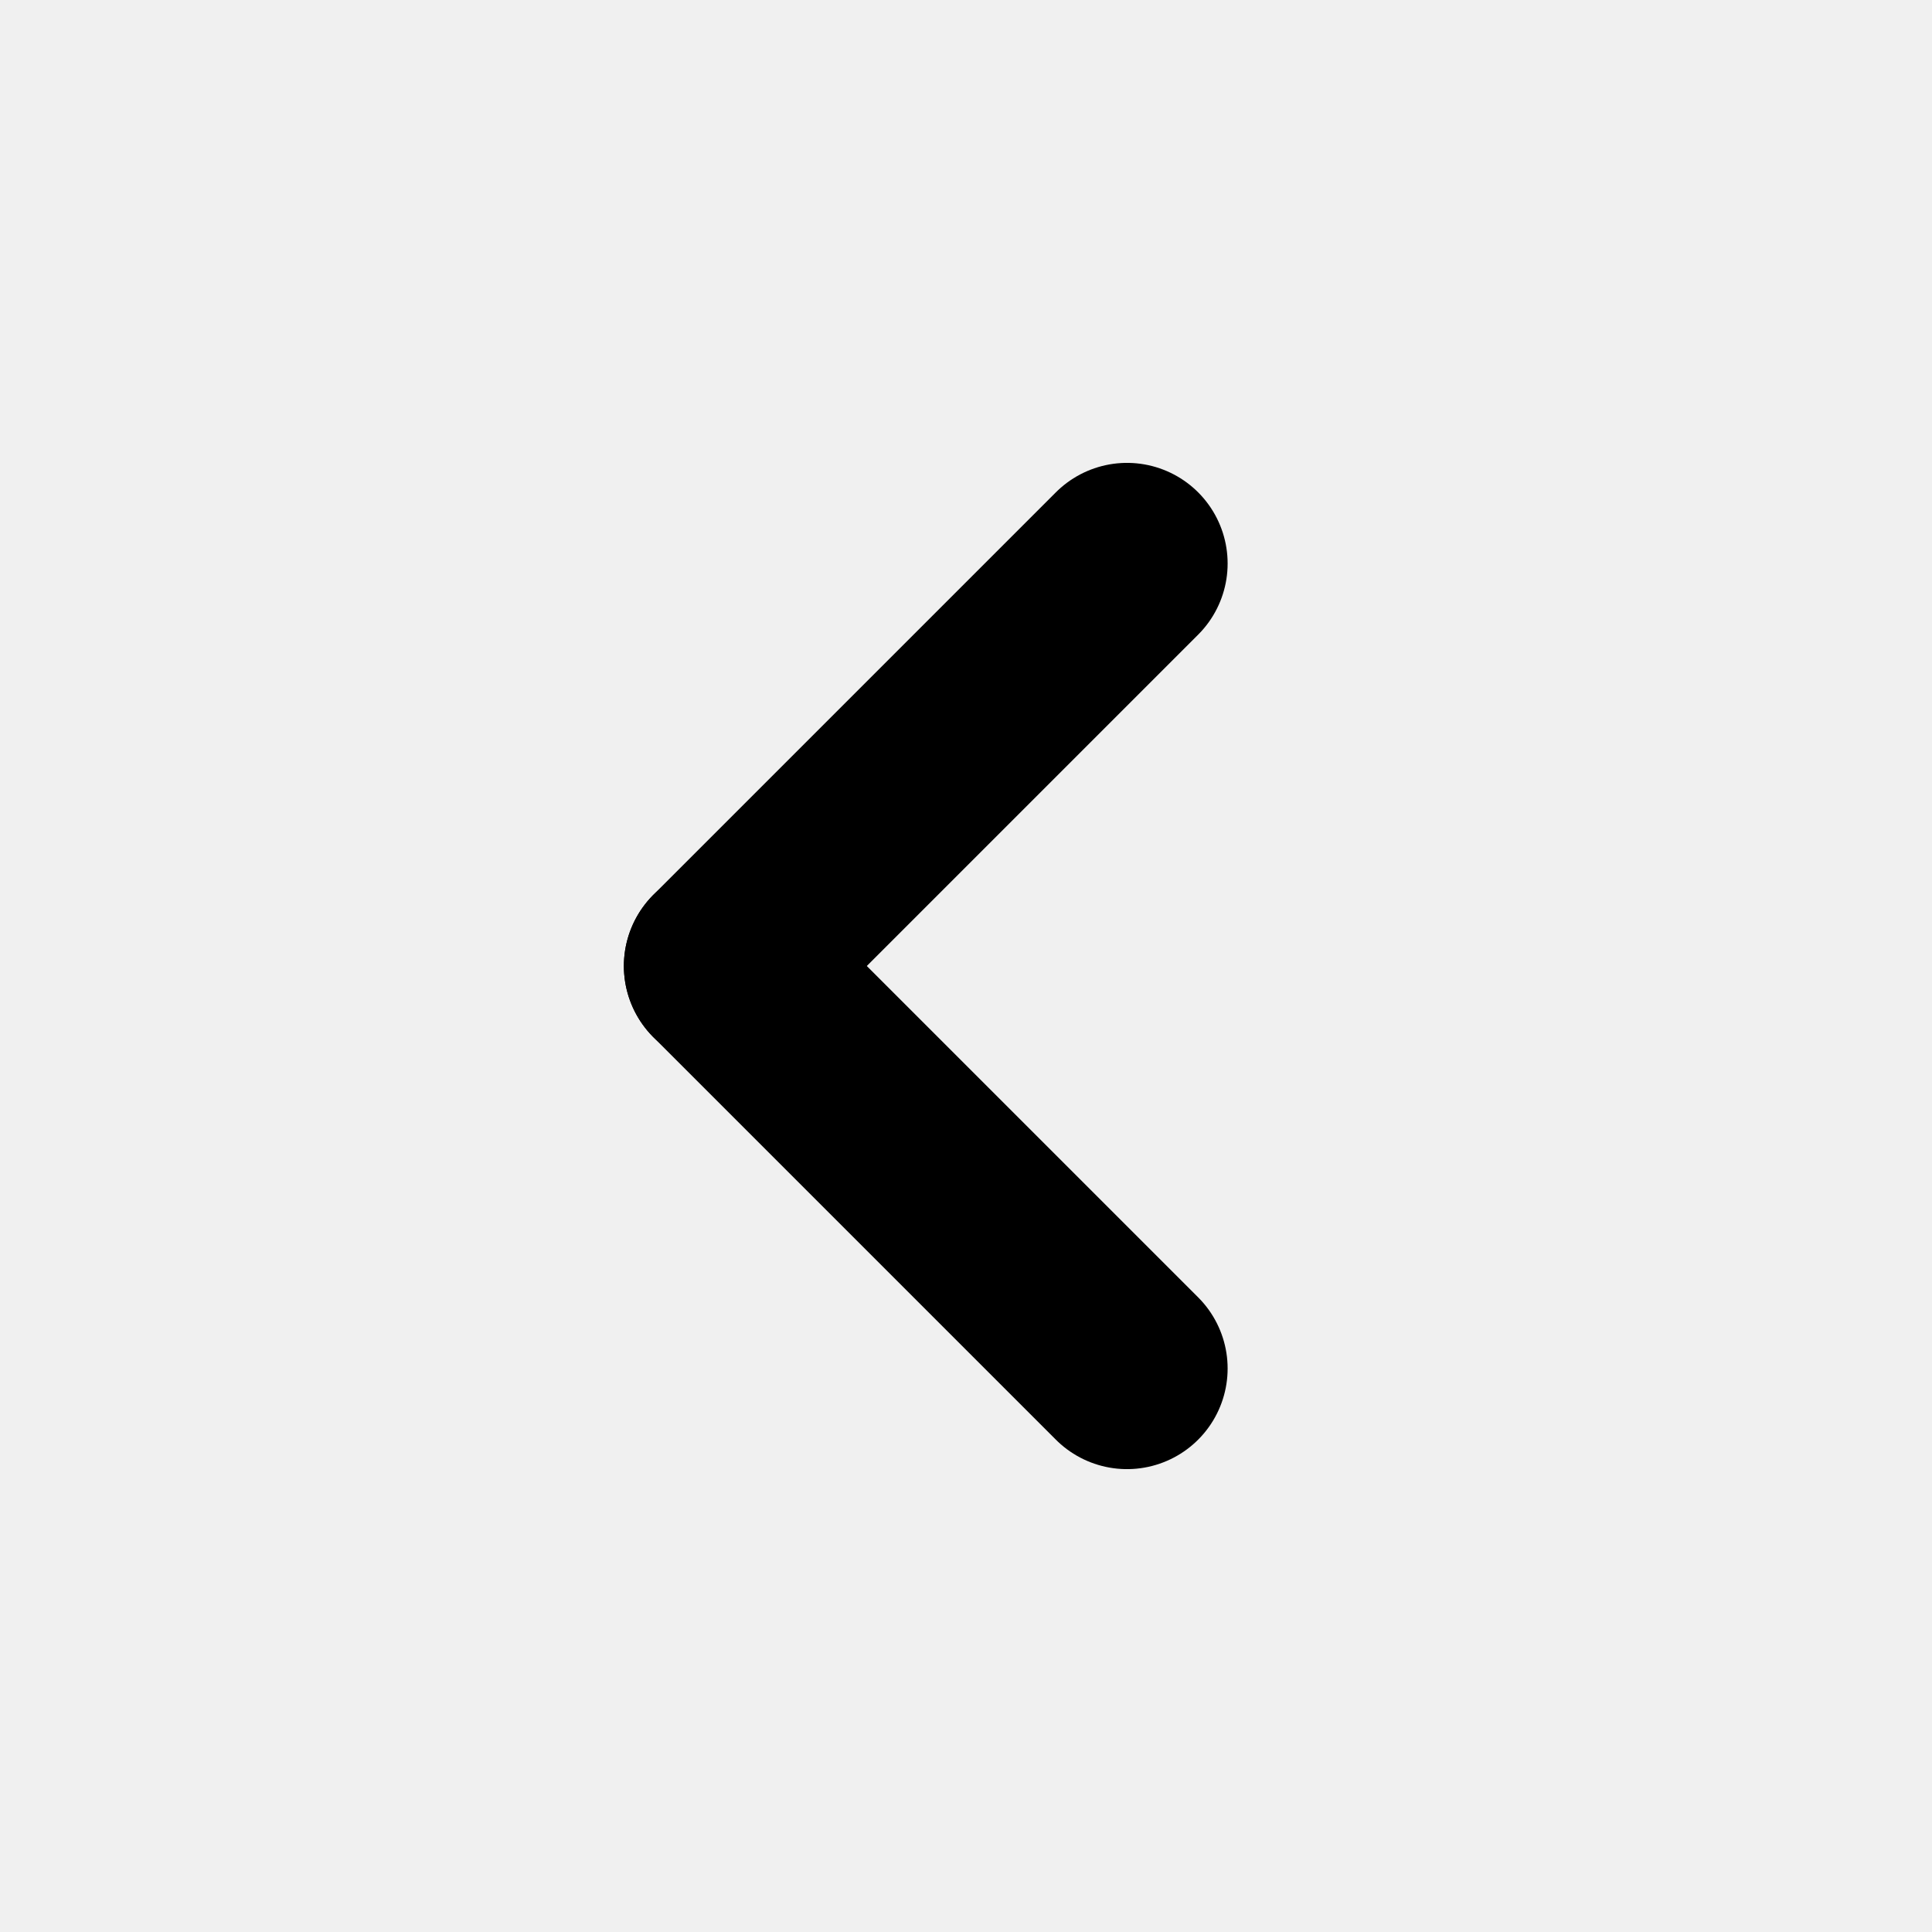
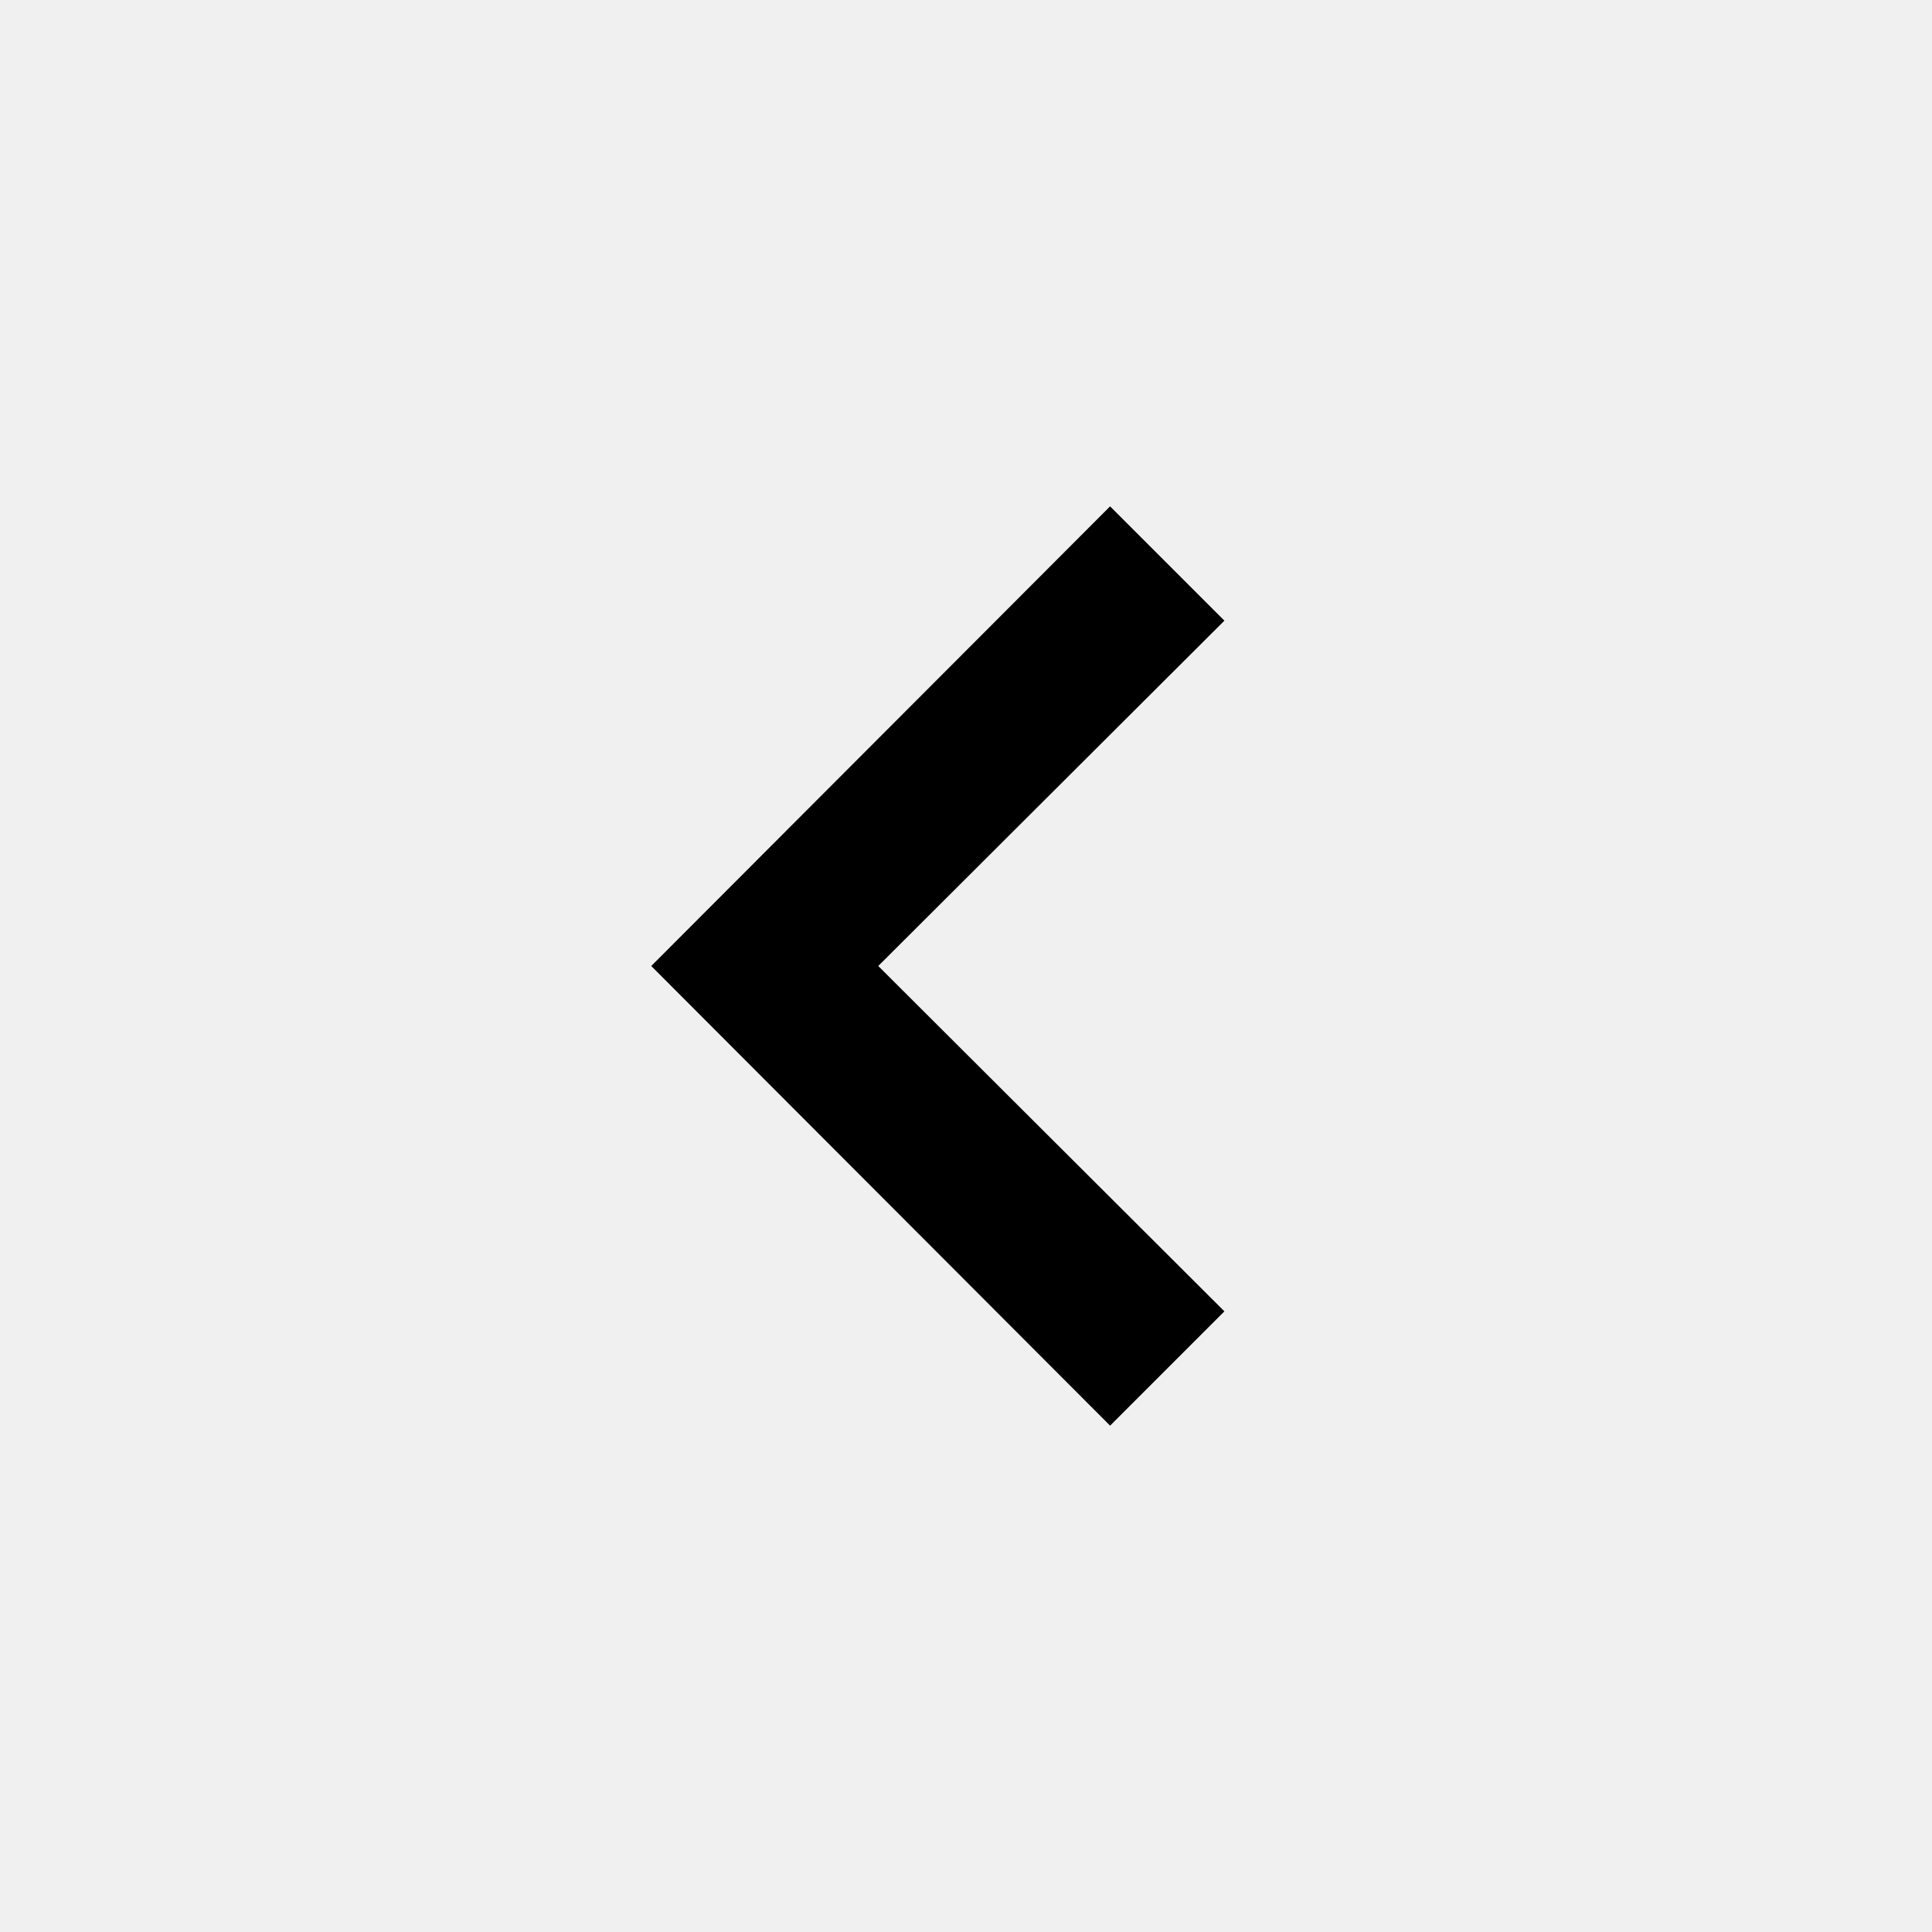
- <svg xmlns="http://www.w3.org/2000/svg" width="256px" height="256px" viewBox="0 0 24 24" fill="none">
+ <svg xmlns="http://www.w3.org/2000/svg" width="256px" height="256px" viewBox="0 0 512 512" version="1.1" fill="#000000" transform="matrix(1, 0, 0, 1, 0, 0)">
  <g id="SVGRepo_bgCarrier" stroke-width="0" />
  <g id="SVGRepo_tracerCarrier" stroke-linecap="round" stroke-linejoin="round" />
  <g id="SVGRepo_iconCarrier">
-     <g clip-path="url(#clip0_429_11257)">
-       <path d="M14 7L9 12" stroke="#000000" stroke-width="2.5" stroke-linecap="round" stroke-linejoin="round" />
-       <path d="M9 12L14 17" stroke="#000000" stroke-width="2.5" stroke-linecap="round" stroke-linejoin="round" />
+     <g id="Page-1" stroke="none" stroke-width="1" fill="none" fill-rule="evenodd">
+       <g id="add" fill="#000000" transform="translate(172.5867, 134.1867)">
+         <polygon id="arrrowhead-left" points="121.6 243.627 0 121.813 121.6 0 151.893 30.293 60.16 121.813 151.893 213.333"> </polygon>
+       </g>
    </g>
-     <defs>
-       <clipPath id="clip0_429_11257">
-         <rect width="24" height="24" fill="white" />
-       </clipPath>
-     </defs>
  </g>
</svg>
